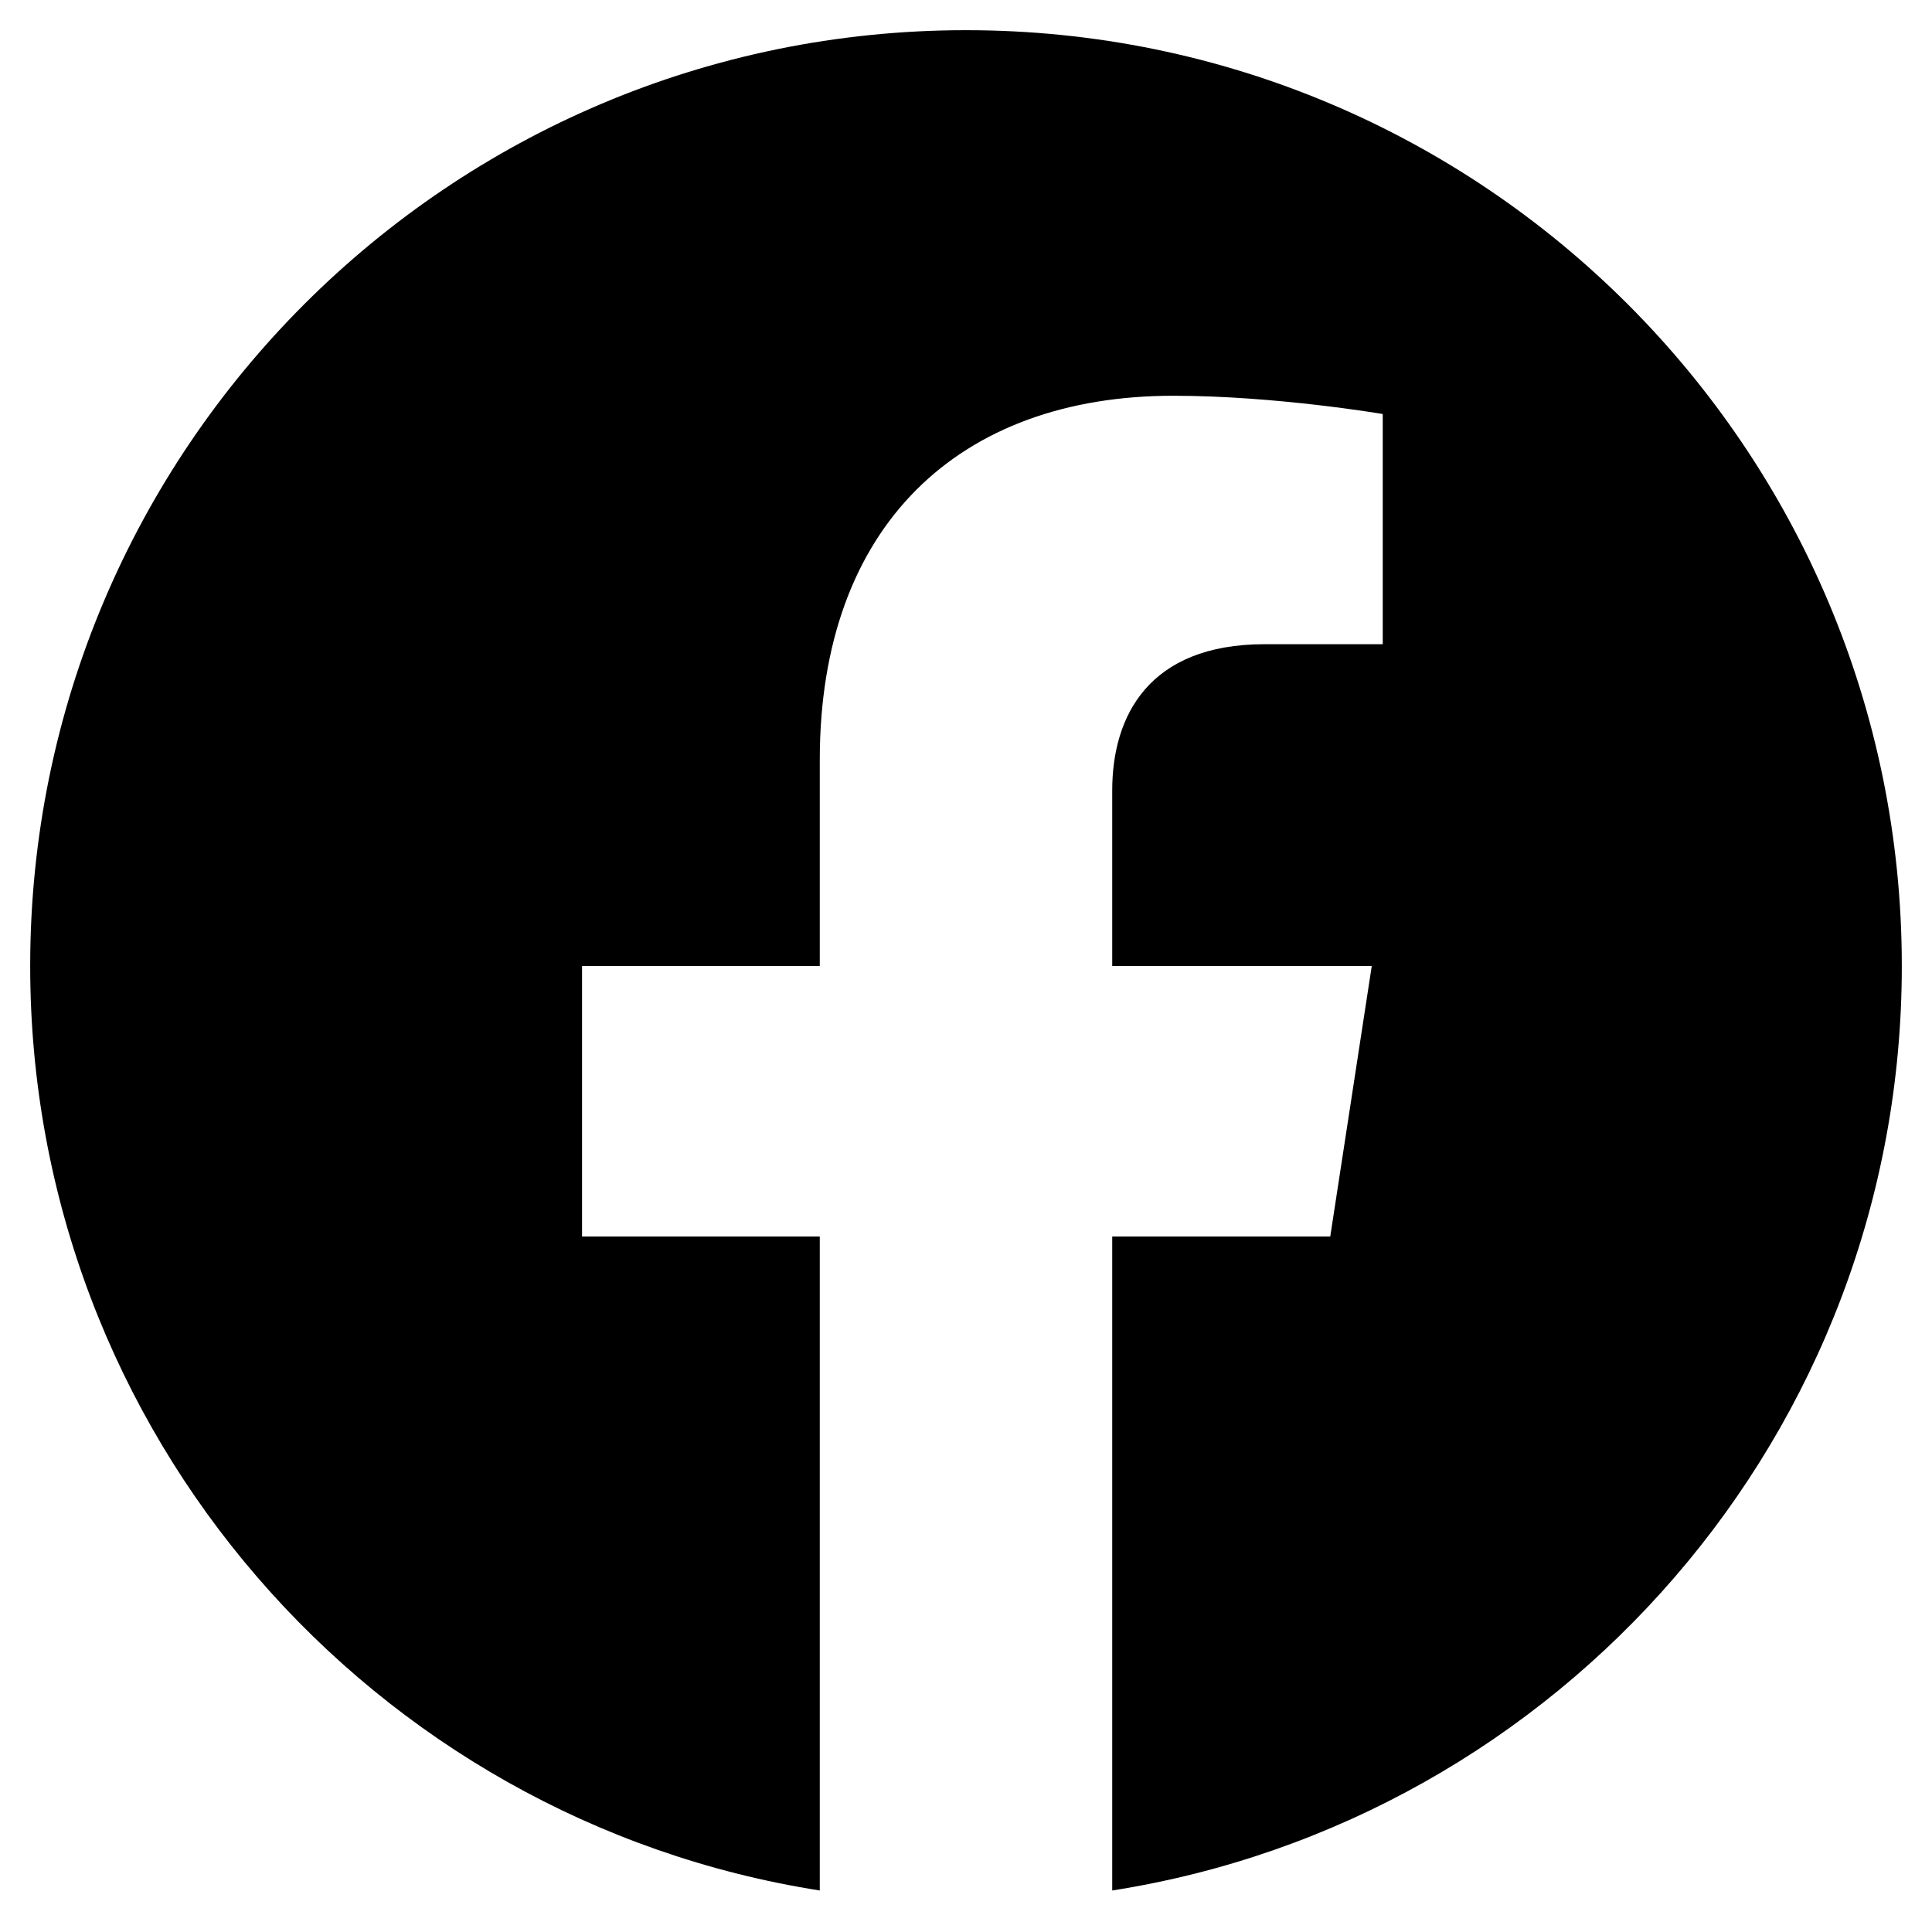
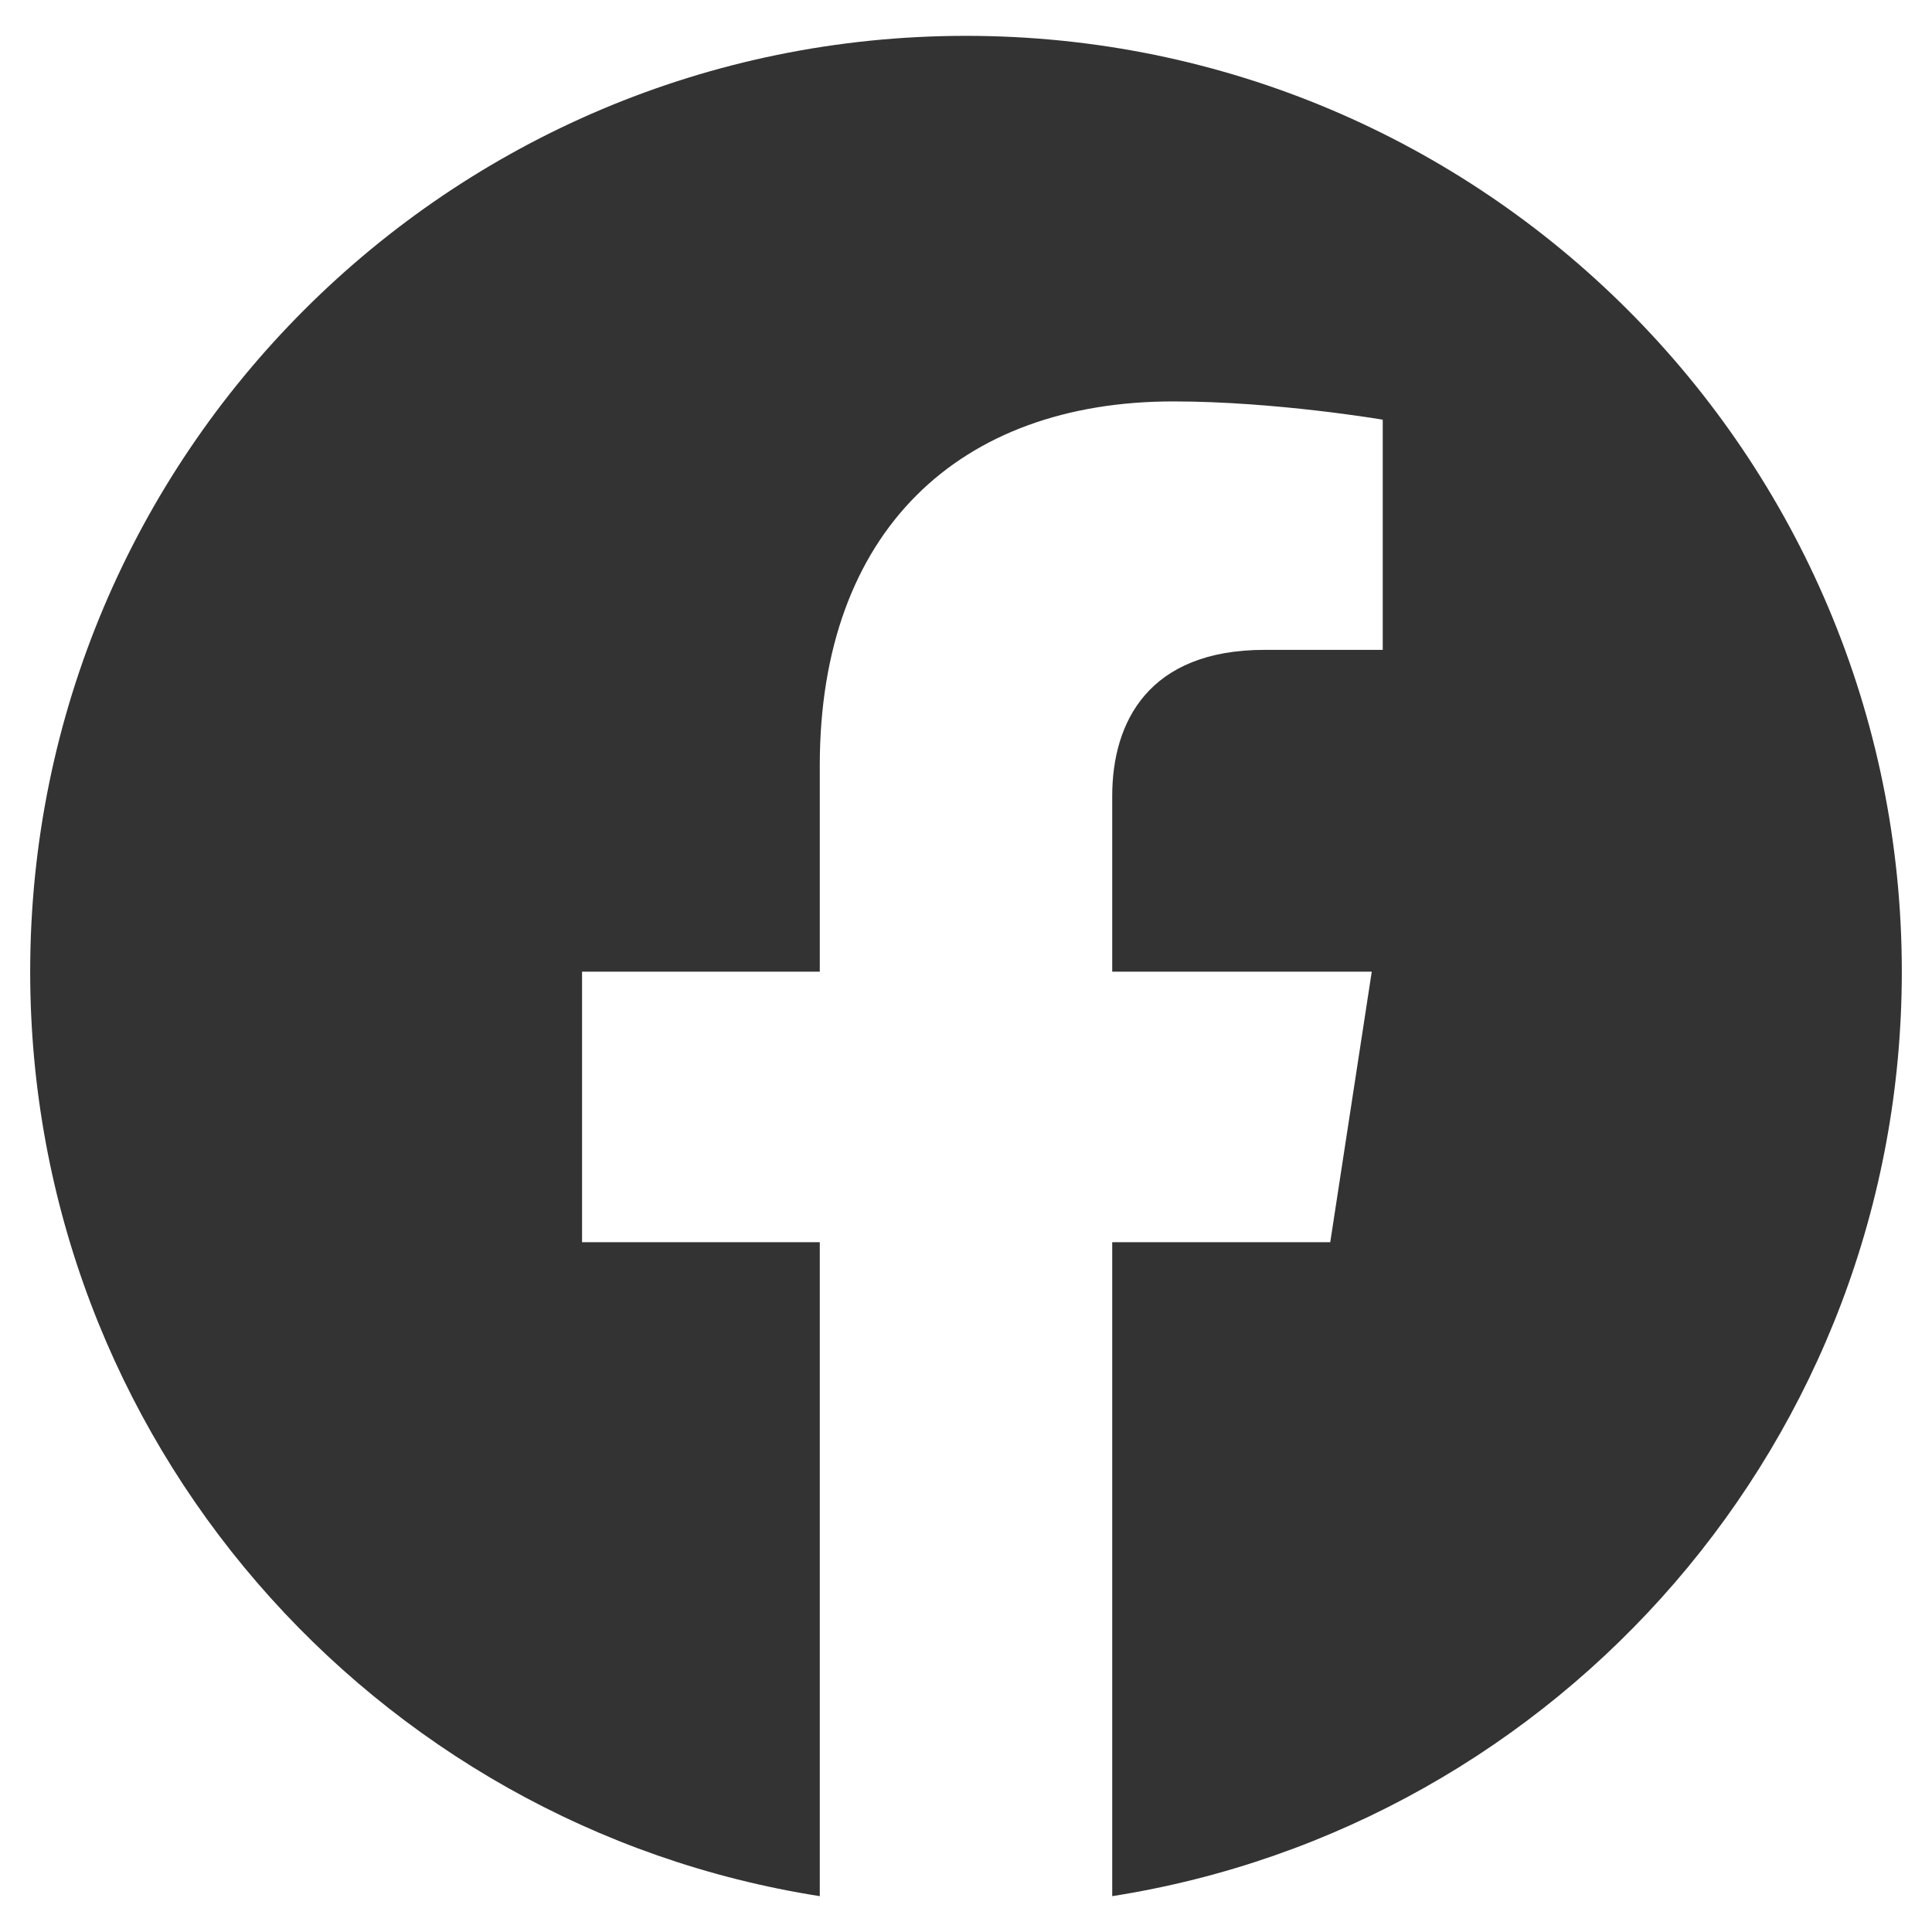
- <svg xmlns="http://www.w3.org/2000/svg" viewBox="0 0 512 512">
-   <path d="M504 256C504 119 393 8 256 8S8 119 8 256c0 123.78 90.69 226.38 209.25 245V327.69h-63V256h63v-54.64c0-62.15 37-96.48 93.67-96.48 27.14 0 55.52 4.84 55.52 4.84v61h-31.28c-30.8 0-40.41 19.12-40.41 38.73V256h68.78l-11 71.69h-57.78V501C413.31 482.38 504 379.78 504 256z" />
+ <svg xmlns="http://www.w3.org/2000/svg" version="1.1" width="512px" height="512px" viewBox="0,0,256,256">
+   <g fill-opacity="0.8" fill="#000000" fill-rule="nonzero" stroke="none" stroke-width="1" stroke-linecap="butt" stroke-linejoin="miter" stroke-miterlimit="10" stroke-dasharray="" stroke-dashoffset="0" font-family="none" font-weight="none" font-size="none" text-anchor="none" style="mix-blend-mode: normal">
+     <g transform="translate(0,0.75) scale(0.5,0.5)">
+       <path d="M504,256c0,-137 -111,-248 -248,-248c-137,0 -248,111 -248,248c0,123.78 90.69,226.38 209.25,245v-173.31h-63v-71.69h63v-54.64c0,-62.15 37,-96.48 93.67,-96.48c27.14,0 55.52,4.84 55.52,4.84v61h-31.28c-30.8,0 -40.41,19.12 -40.41,38.73v46.55h68.78l-11,71.69h-57.78v173.31c118.56,-18.62 209.25,-121.22 209.25,-245z" />
+     </g>
+   </g>
</svg>
